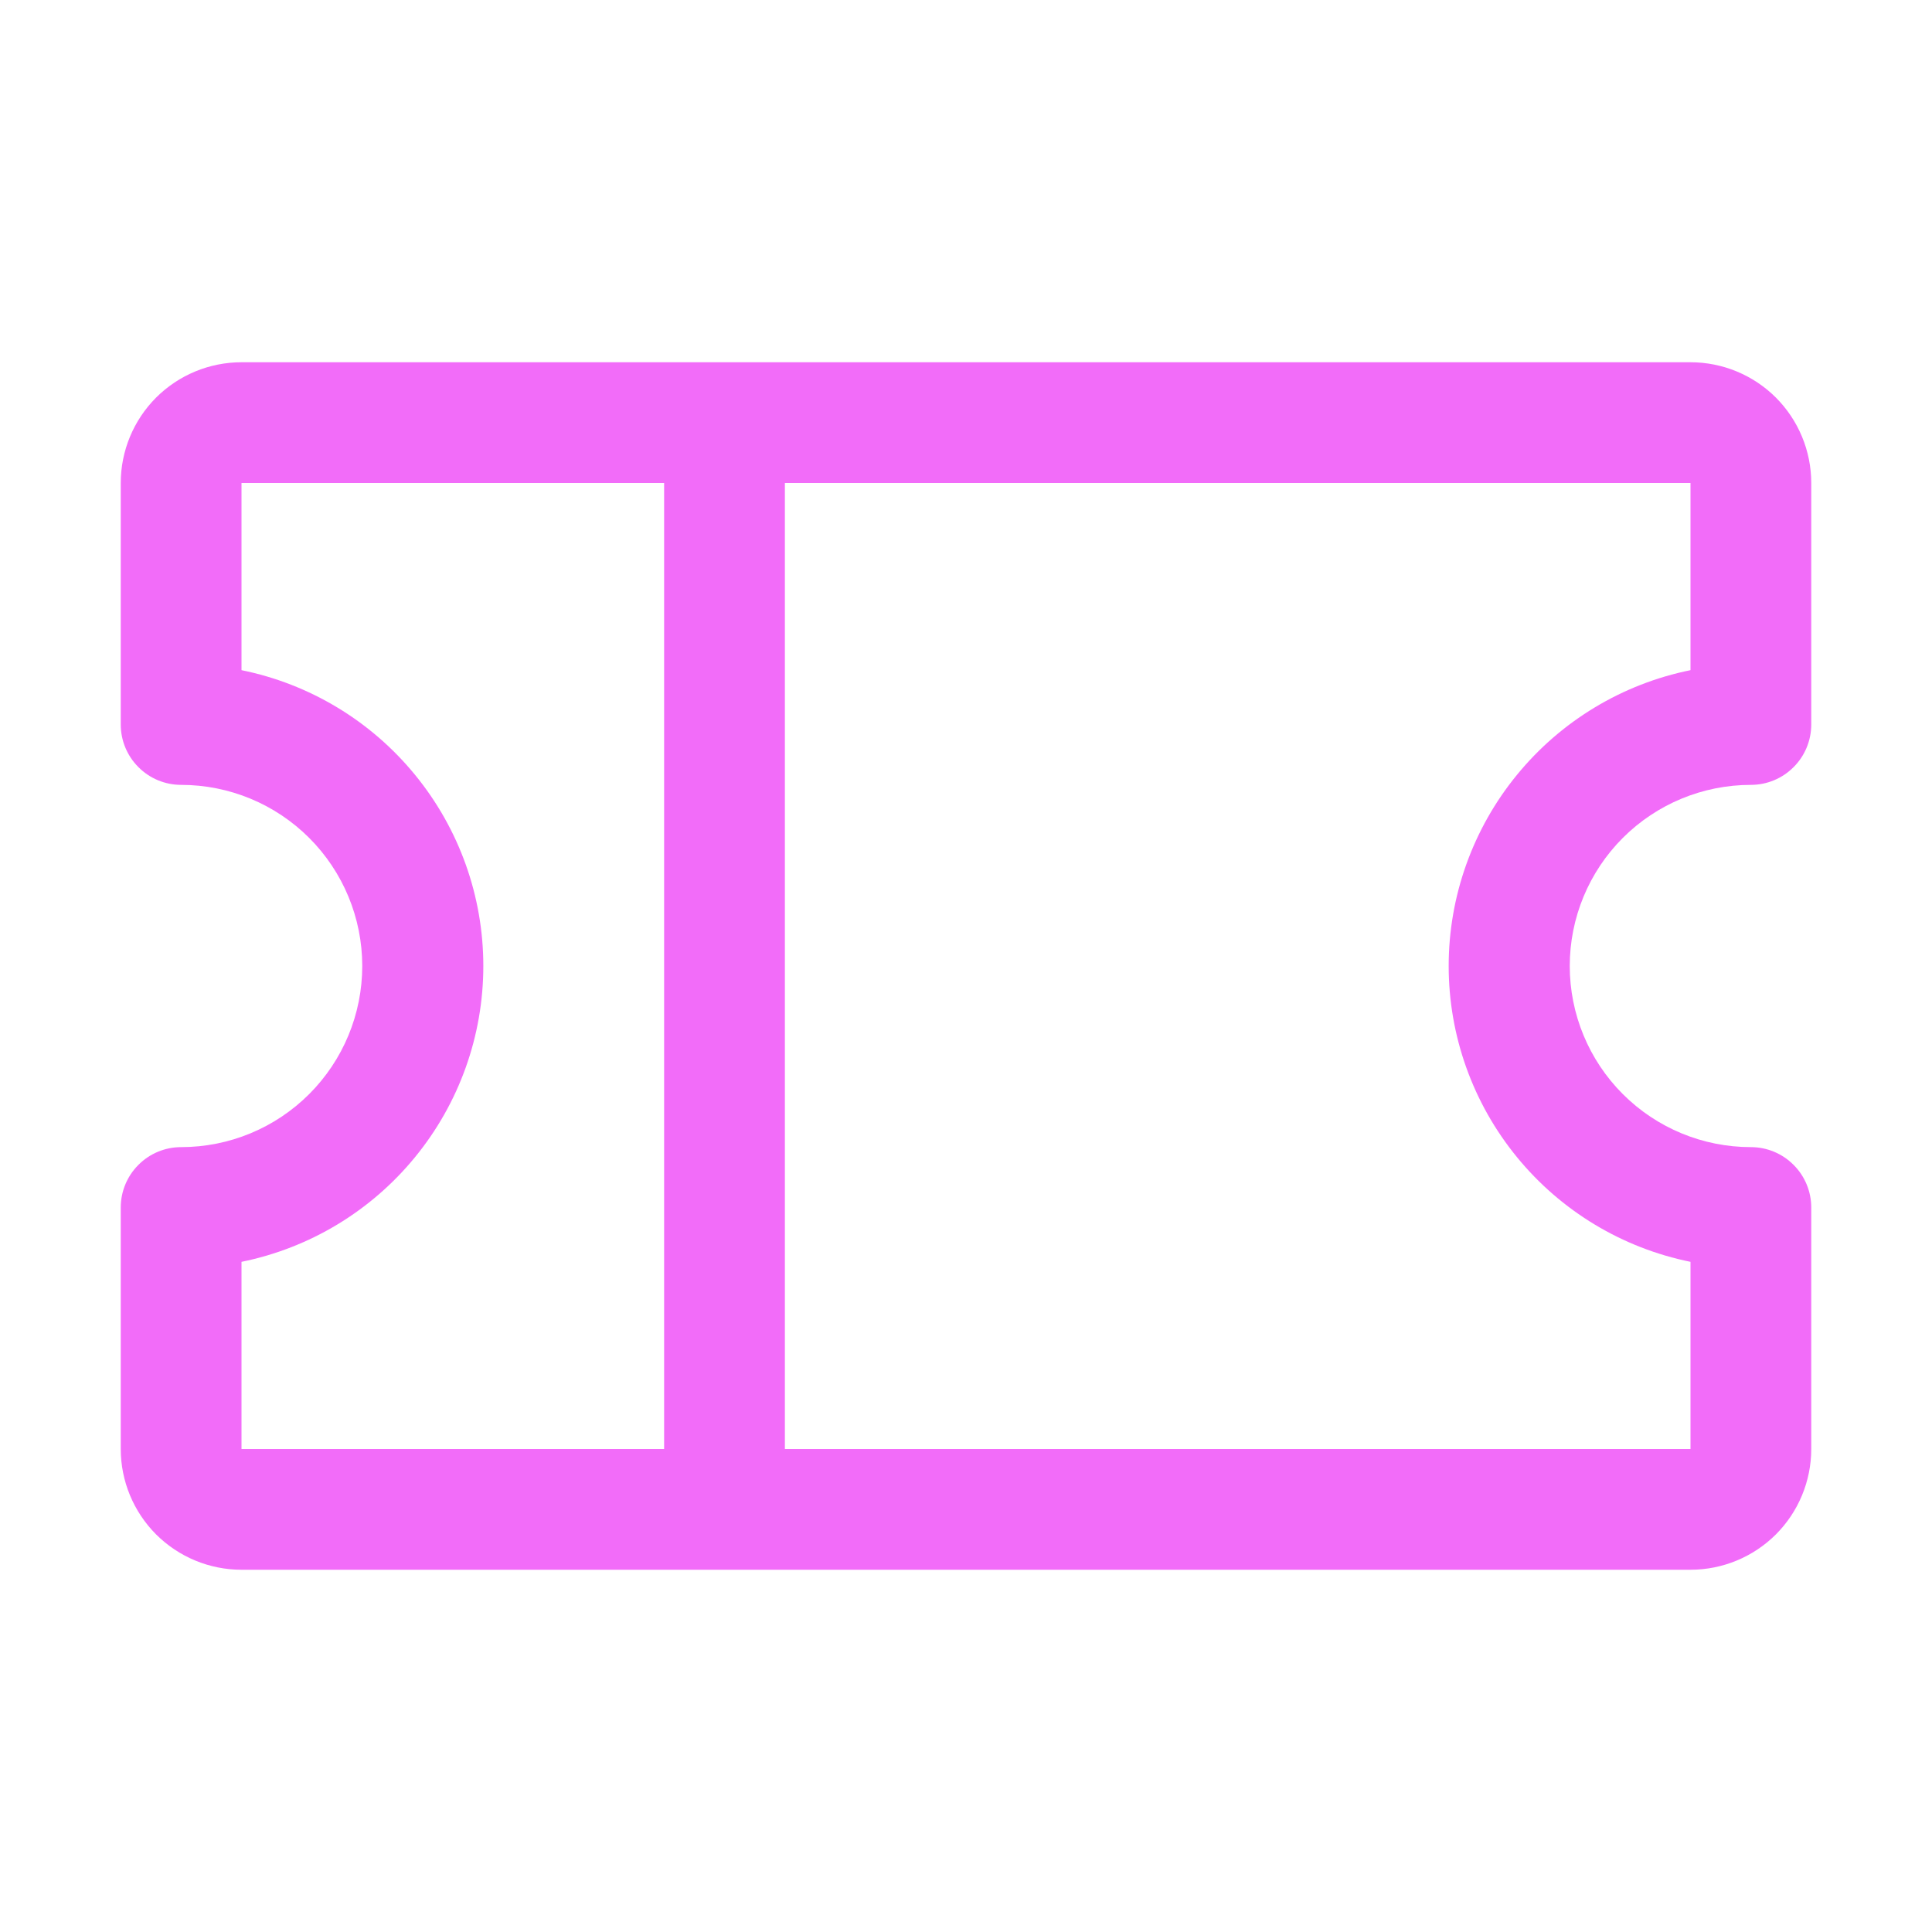
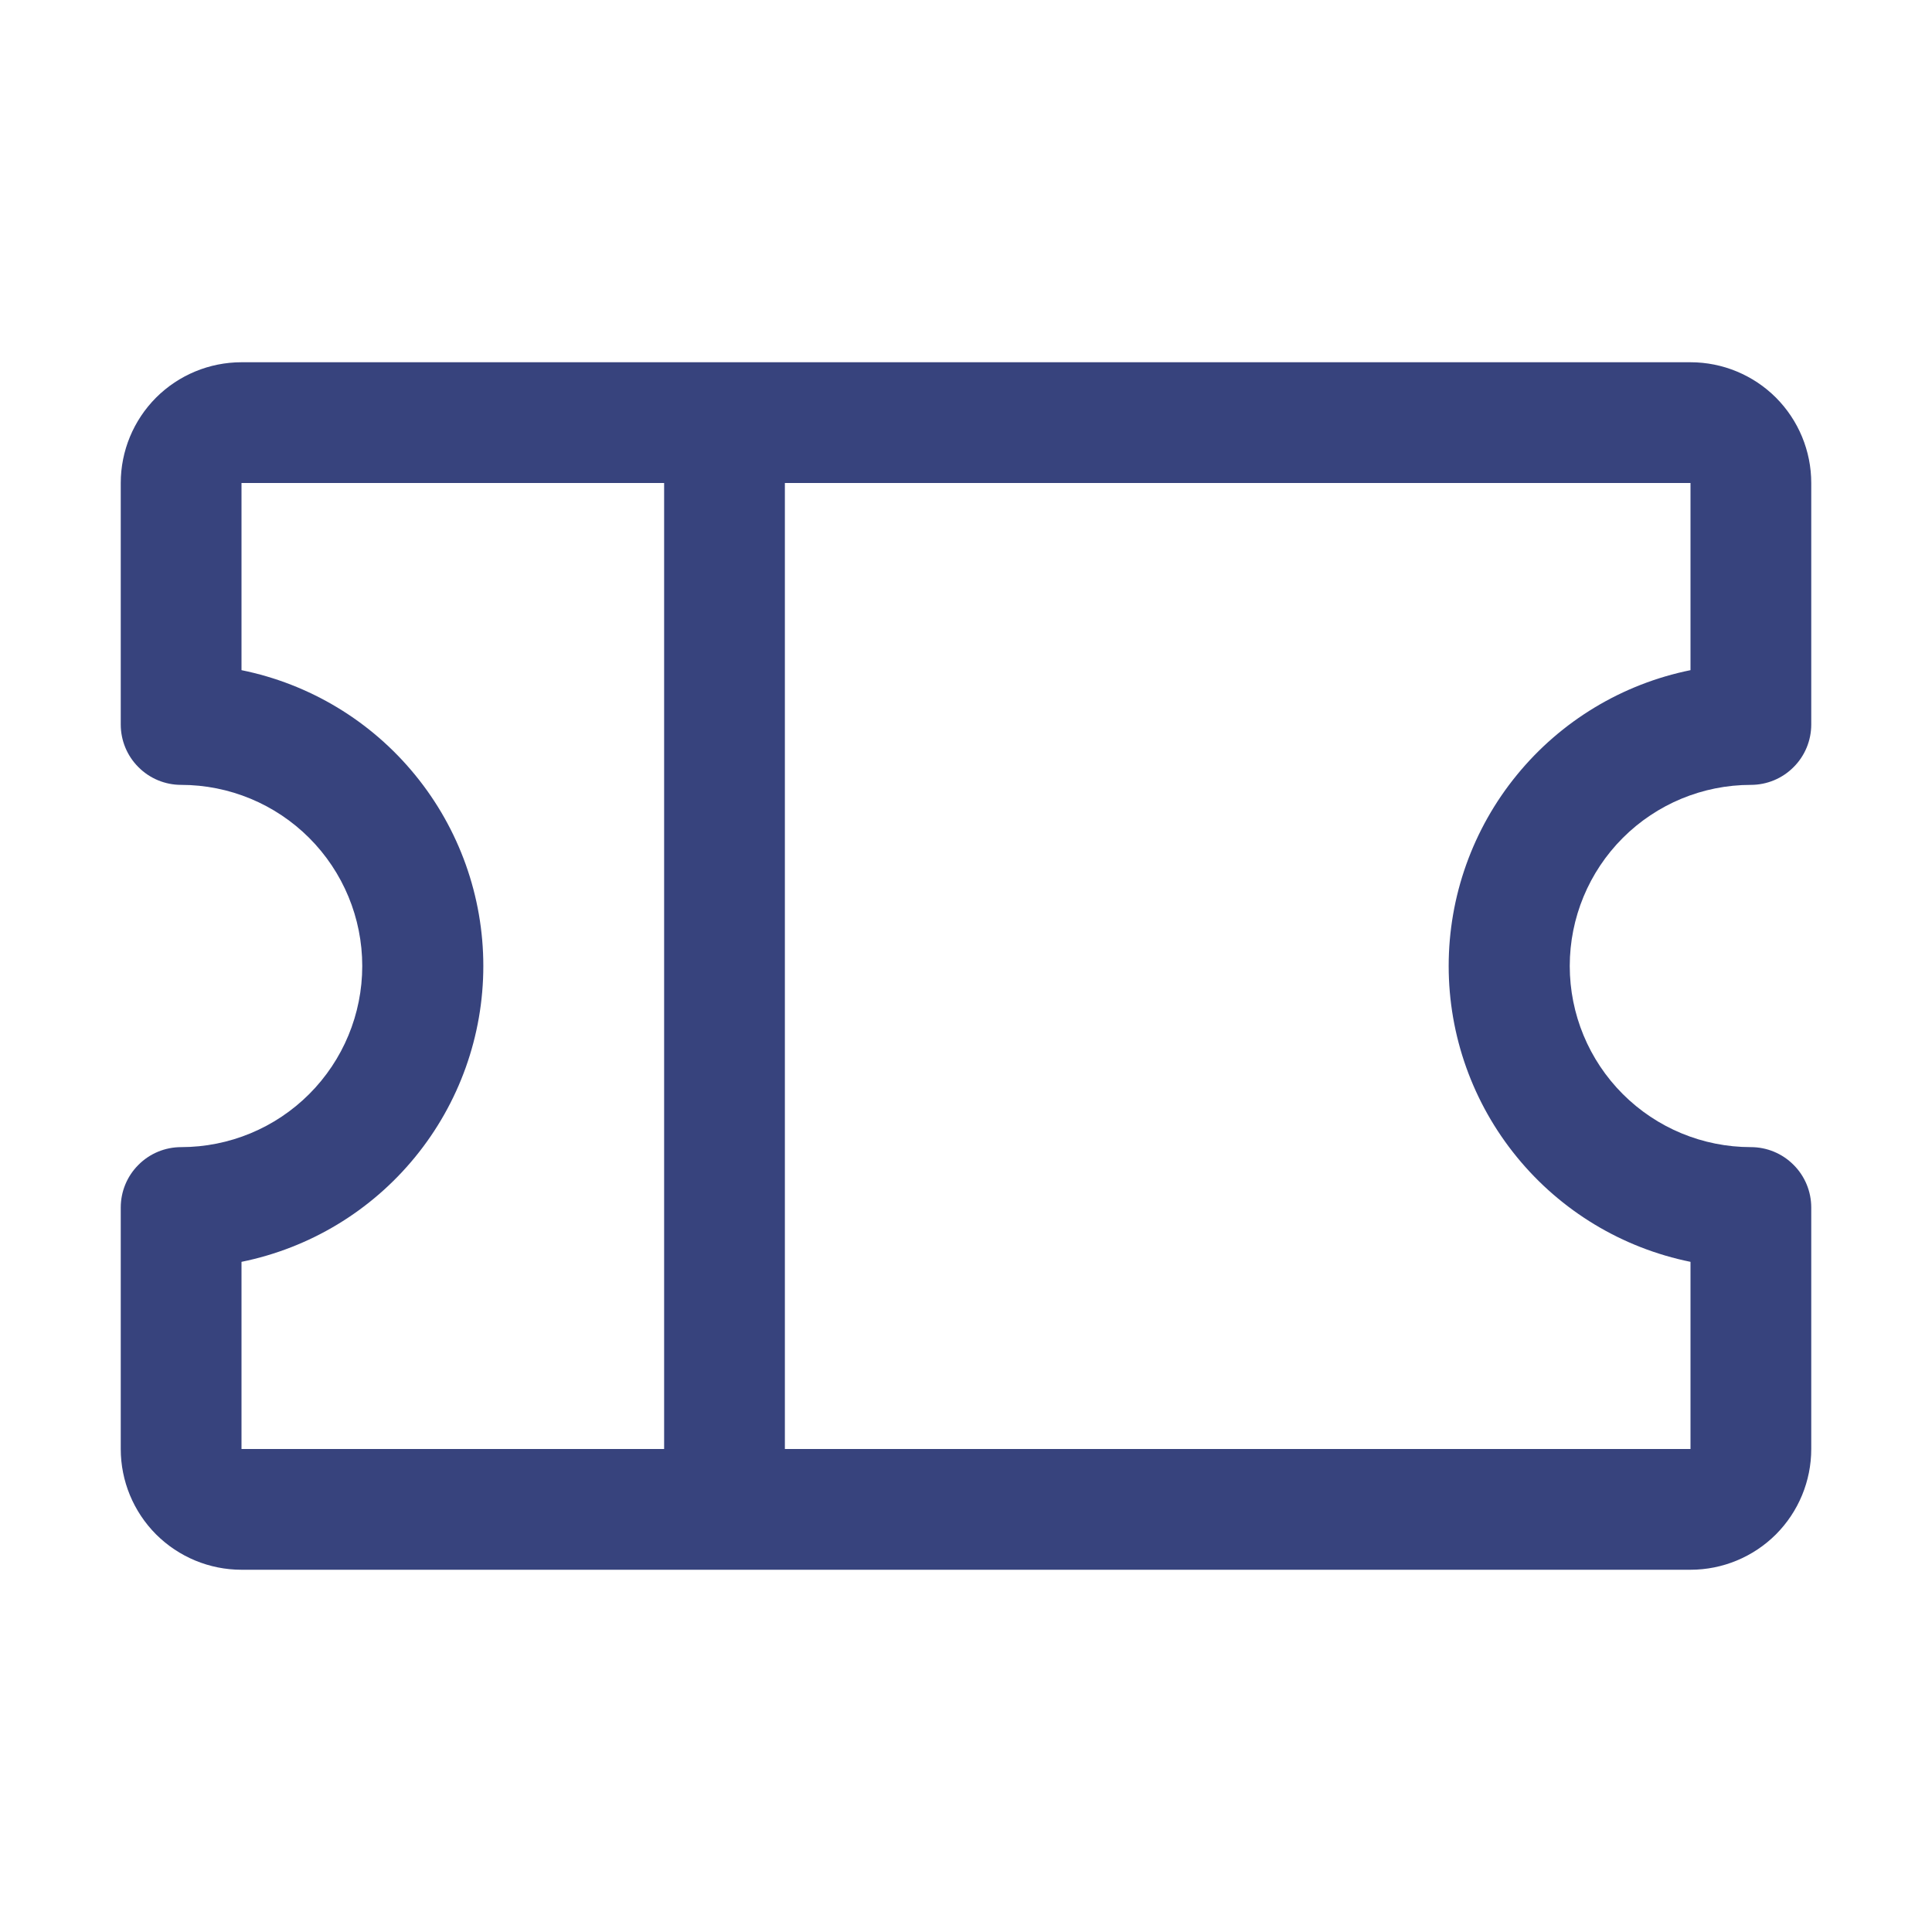
<svg xmlns="http://www.w3.org/2000/svg" width="24" height="24" viewBox="0 0 24 24" fill="none">
-   <path d="M21.75 9.75C21.949 9.75 22.14 9.671 22.28 9.53C22.421 9.39 22.5 9.199 22.5 9V6C22.5 5.602 22.342 5.221 22.061 4.939C21.779 4.658 21.398 4.5 21 4.5H3C2.602 4.5 2.221 4.658 1.939 4.939C1.658 5.221 1.5 5.602 1.5 6V9C1.5 9.199 1.579 9.39 1.72 9.53C1.86 9.671 2.051 9.75 2.25 9.75C2.847 9.75 3.419 9.987 3.841 10.409C4.263 10.831 4.5 11.403 4.5 12C4.5 12.597 4.263 13.169 3.841 13.591C3.419 14.013 2.847 14.25 2.25 14.25C2.051 14.25 1.86 14.329 1.72 14.47C1.579 14.61 1.5 14.801 1.5 15V18C1.5 18.398 1.658 18.779 1.939 19.061C2.221 19.342 2.602 19.5 3 19.5H21C21.398 19.5 21.779 19.342 22.061 19.061C22.342 18.779 22.5 18.398 22.5 18V15C22.5 14.801 22.421 14.61 22.28 14.47C22.14 14.329 21.949 14.25 21.75 14.25C21.153 14.25 20.581 14.013 20.159 13.591C19.737 13.169 19.5 12.597 19.5 12C19.5 11.403 19.737 10.831 20.159 10.409C20.581 9.987 21.153 9.75 21.75 9.75ZM3 15.675C3.848 15.503 4.61 15.043 5.157 14.373C5.705 13.703 6.004 12.865 6.004 12C6.004 11.135 5.705 10.297 5.157 9.627C4.61 8.957 3.848 8.497 3 8.325V6H8.25V18H3V15.675ZM21 15.675V18H9.75V6H21V8.325C20.152 8.497 19.39 8.957 18.843 9.627C18.295 10.297 17.996 11.135 17.996 12C17.996 12.865 18.295 13.703 18.843 14.373C19.39 15.043 20.152 15.503 21 15.675Z" fill="#F26CF9" />
+   <path d="M21.75 9.75C21.949 9.75 22.14 9.671 22.28 9.53C22.421 9.39 22.5 9.199 22.5 9V6C22.5 5.602 22.342 5.221 22.061 4.939C21.779 4.658 21.398 4.5 21 4.5H3C2.602 4.5 2.221 4.658 1.939 4.939C1.658 5.221 1.5 5.602 1.5 6V9C1.5 9.199 1.579 9.39 1.72 9.53C1.86 9.671 2.051 9.75 2.25 9.75C2.847 9.75 3.419 9.987 3.841 10.409C4.263 10.831 4.5 11.403 4.5 12C4.5 12.597 4.263 13.169 3.841 13.591C3.419 14.013 2.847 14.25 2.25 14.25C2.051 14.25 1.86 14.329 1.72 14.47C1.579 14.61 1.5 14.801 1.5 15V18C1.5 18.398 1.658 18.779 1.939 19.061C2.221 19.342 2.602 19.5 3 19.5H21C21.398 19.5 21.779 19.342 22.061 19.061C22.342 18.779 22.5 18.398 22.5 18V15C22.5 14.801 22.421 14.61 22.28 14.47C22.14 14.329 21.949 14.25 21.75 14.25C21.153 14.25 20.581 14.013 20.159 13.591C19.737 13.169 19.5 12.597 19.5 12C19.5 11.403 19.737 10.831 20.159 10.409C20.581 9.987 21.153 9.75 21.75 9.75ZM3 15.675C3.848 15.503 4.61 15.043 5.157 14.373C5.705 13.703 6.004 12.865 6.004 12C6.004 11.135 5.705 10.297 5.157 9.627C4.61 8.957 3.848 8.497 3 8.325V6H8.25V18H3V15.675ZM21 15.675V18H9.75V6H21V8.325C20.152 8.497 19.39 8.957 18.843 9.627C18.295 10.297 17.996 11.135 17.996 12C17.996 12.865 18.295 13.703 18.843 14.373C19.39 15.043 20.152 15.503 21 15.675Z" fill="#37437D" />
</svg>
